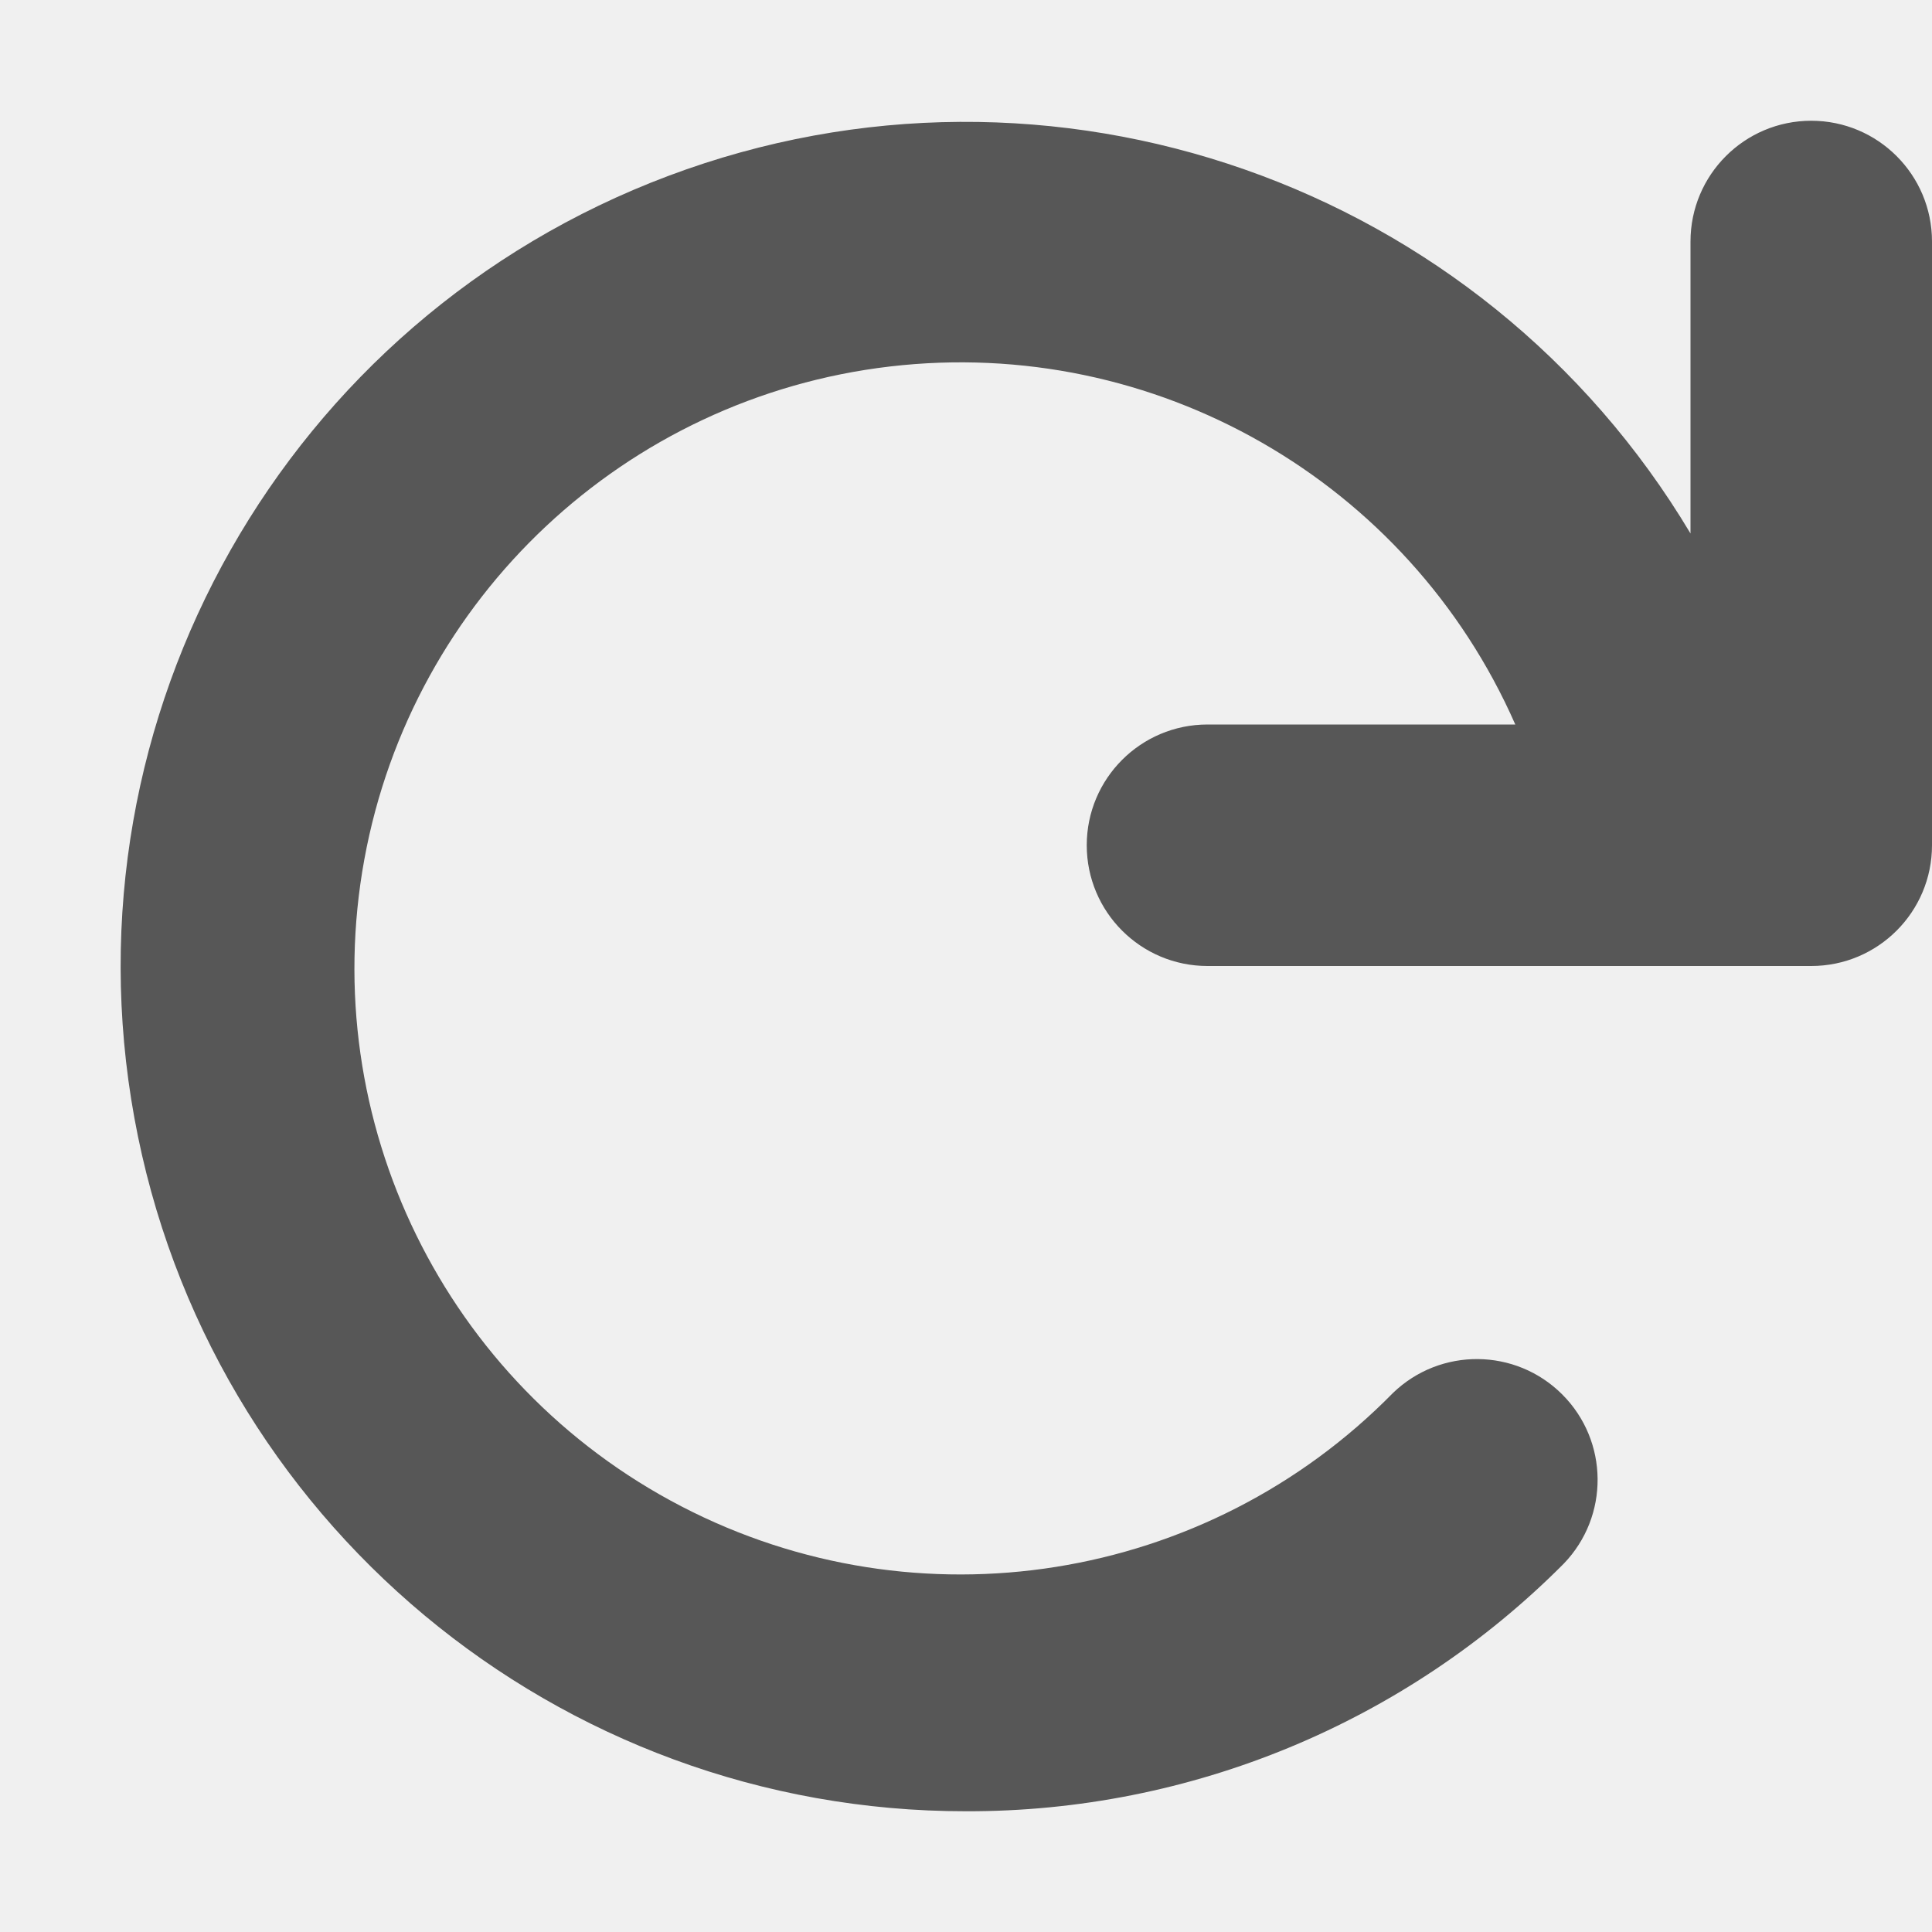
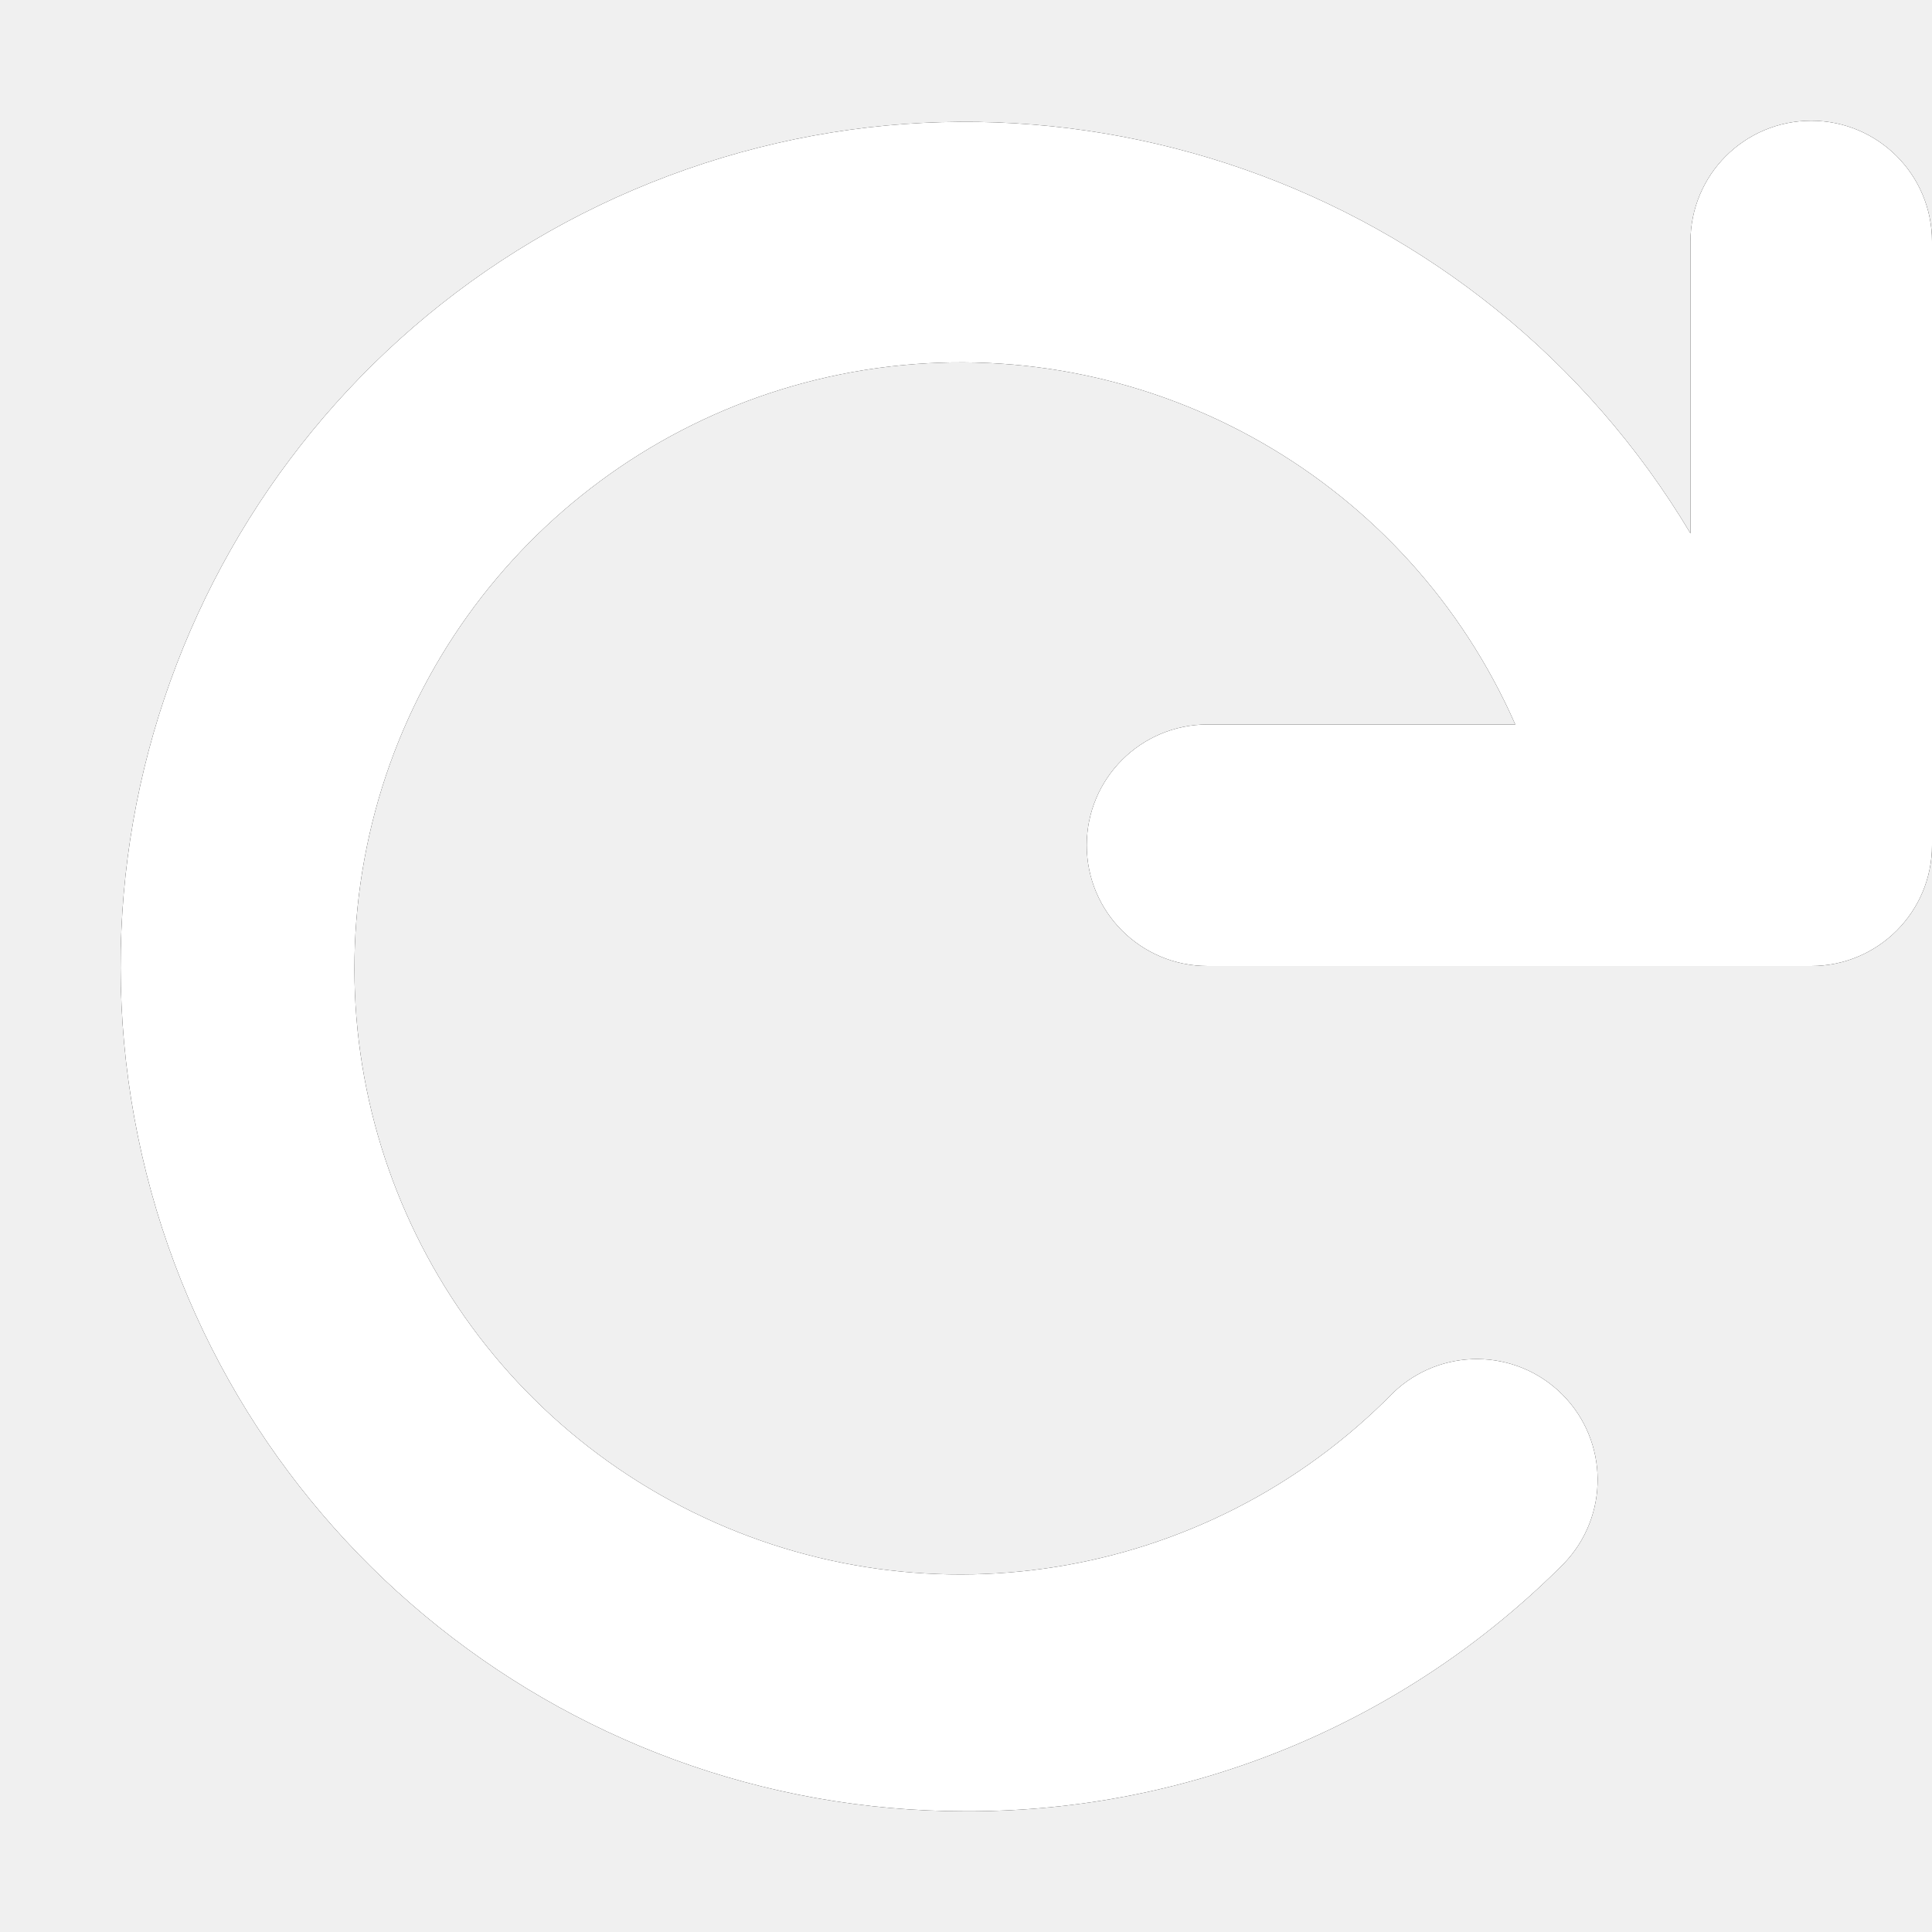
<svg xmlns="http://www.w3.org/2000/svg" width="16" height="16" viewBox="0 0 16 16">
  <style>
-     g {
-       fill: currentColor;
-       fill-opacity: 0.64;
-     }
-     #urlbar:target + g {
-       fill-opacity: 0.6;
+     g:not(:target) {
+       display: none;
    }
  </style>
-   <g id="urlbar" />
-   <g>
+   <g id="urlbar">
+     <path fill="currentColor" fill-opacity="0.6" d="M15,1a1,1,0,0,0-1,1V4.418A6.995,6.995,0,1,0,8,15a6.954,6.954,0,0,0,4.95-2.05,1,1,0,0,0-1.414-1.414A5.019,5.019,0,1,1,12.549,6H10a1,1,0,0,0,0,2h5a1,1,0,0,0,1-1V2A1,1,0,0,0,15,1Z" />
+   </g>
+   <g id="toolbar">
    <path fill="currentColor" fill-opacity="0.64" d="M15,1a1,1,0,0,0-1,1V4.418A6.995,6.995,0,1,0,8,15a6.954,6.954,0,0,0,4.95-2.05,1,1,0,0,0-1.414-1.414A5.019,5.019,0,1,1,12.549,6H10a1,1,0,0,0,0,2h5a1,1,0,0,0,1-1V2A1,1,0,0,0,15,1Z" />
  </g>
+   <g id="brighttext">
+     <path fill="#fff" fill-opacity="1" d="M15,1a1,1,0,0,0-1,1V4.418A6.995,6.995,0,1,0,8,15a6.954,6.954,0,0,0,4.95-2.05,1,1,0,0,0-1.414-1.414A5.019,5.019,0,1,1,12.549,6H10a1,1,0,0,0,0,2h5a1,1,0,0,0,1-1V2A1,1,0,0,0,15,1Z" />
+   </g>
</svg>
